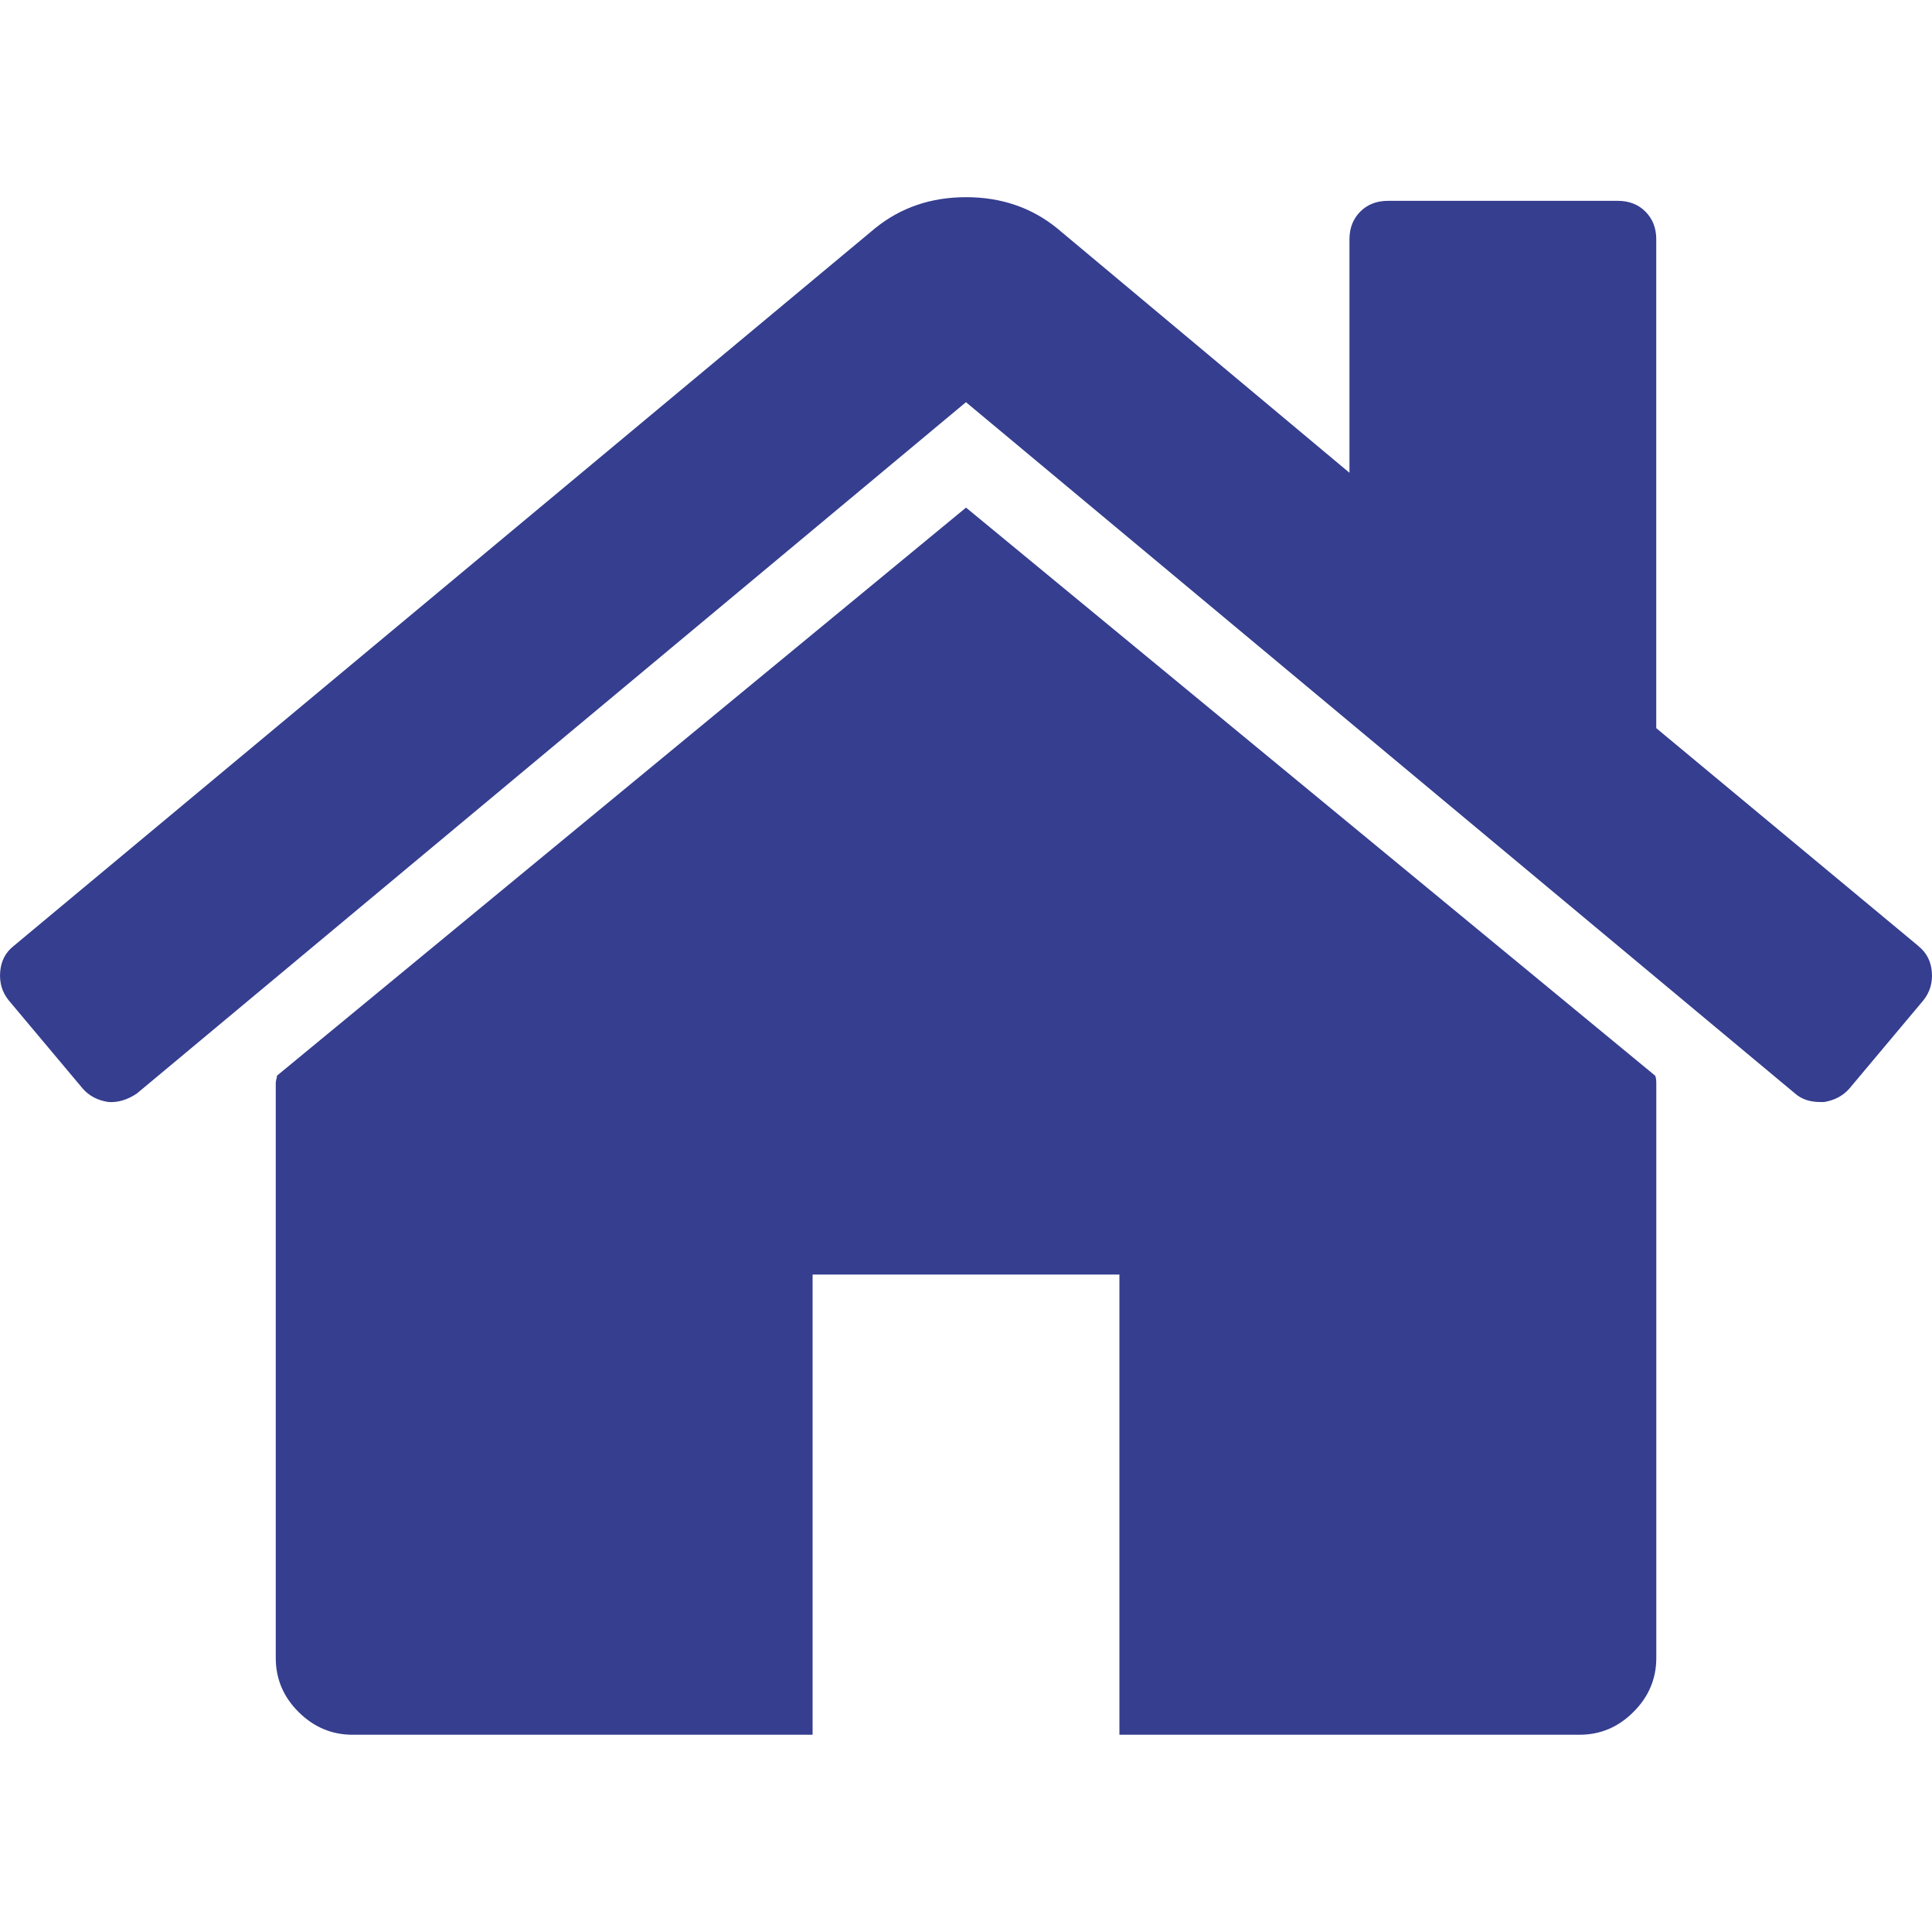
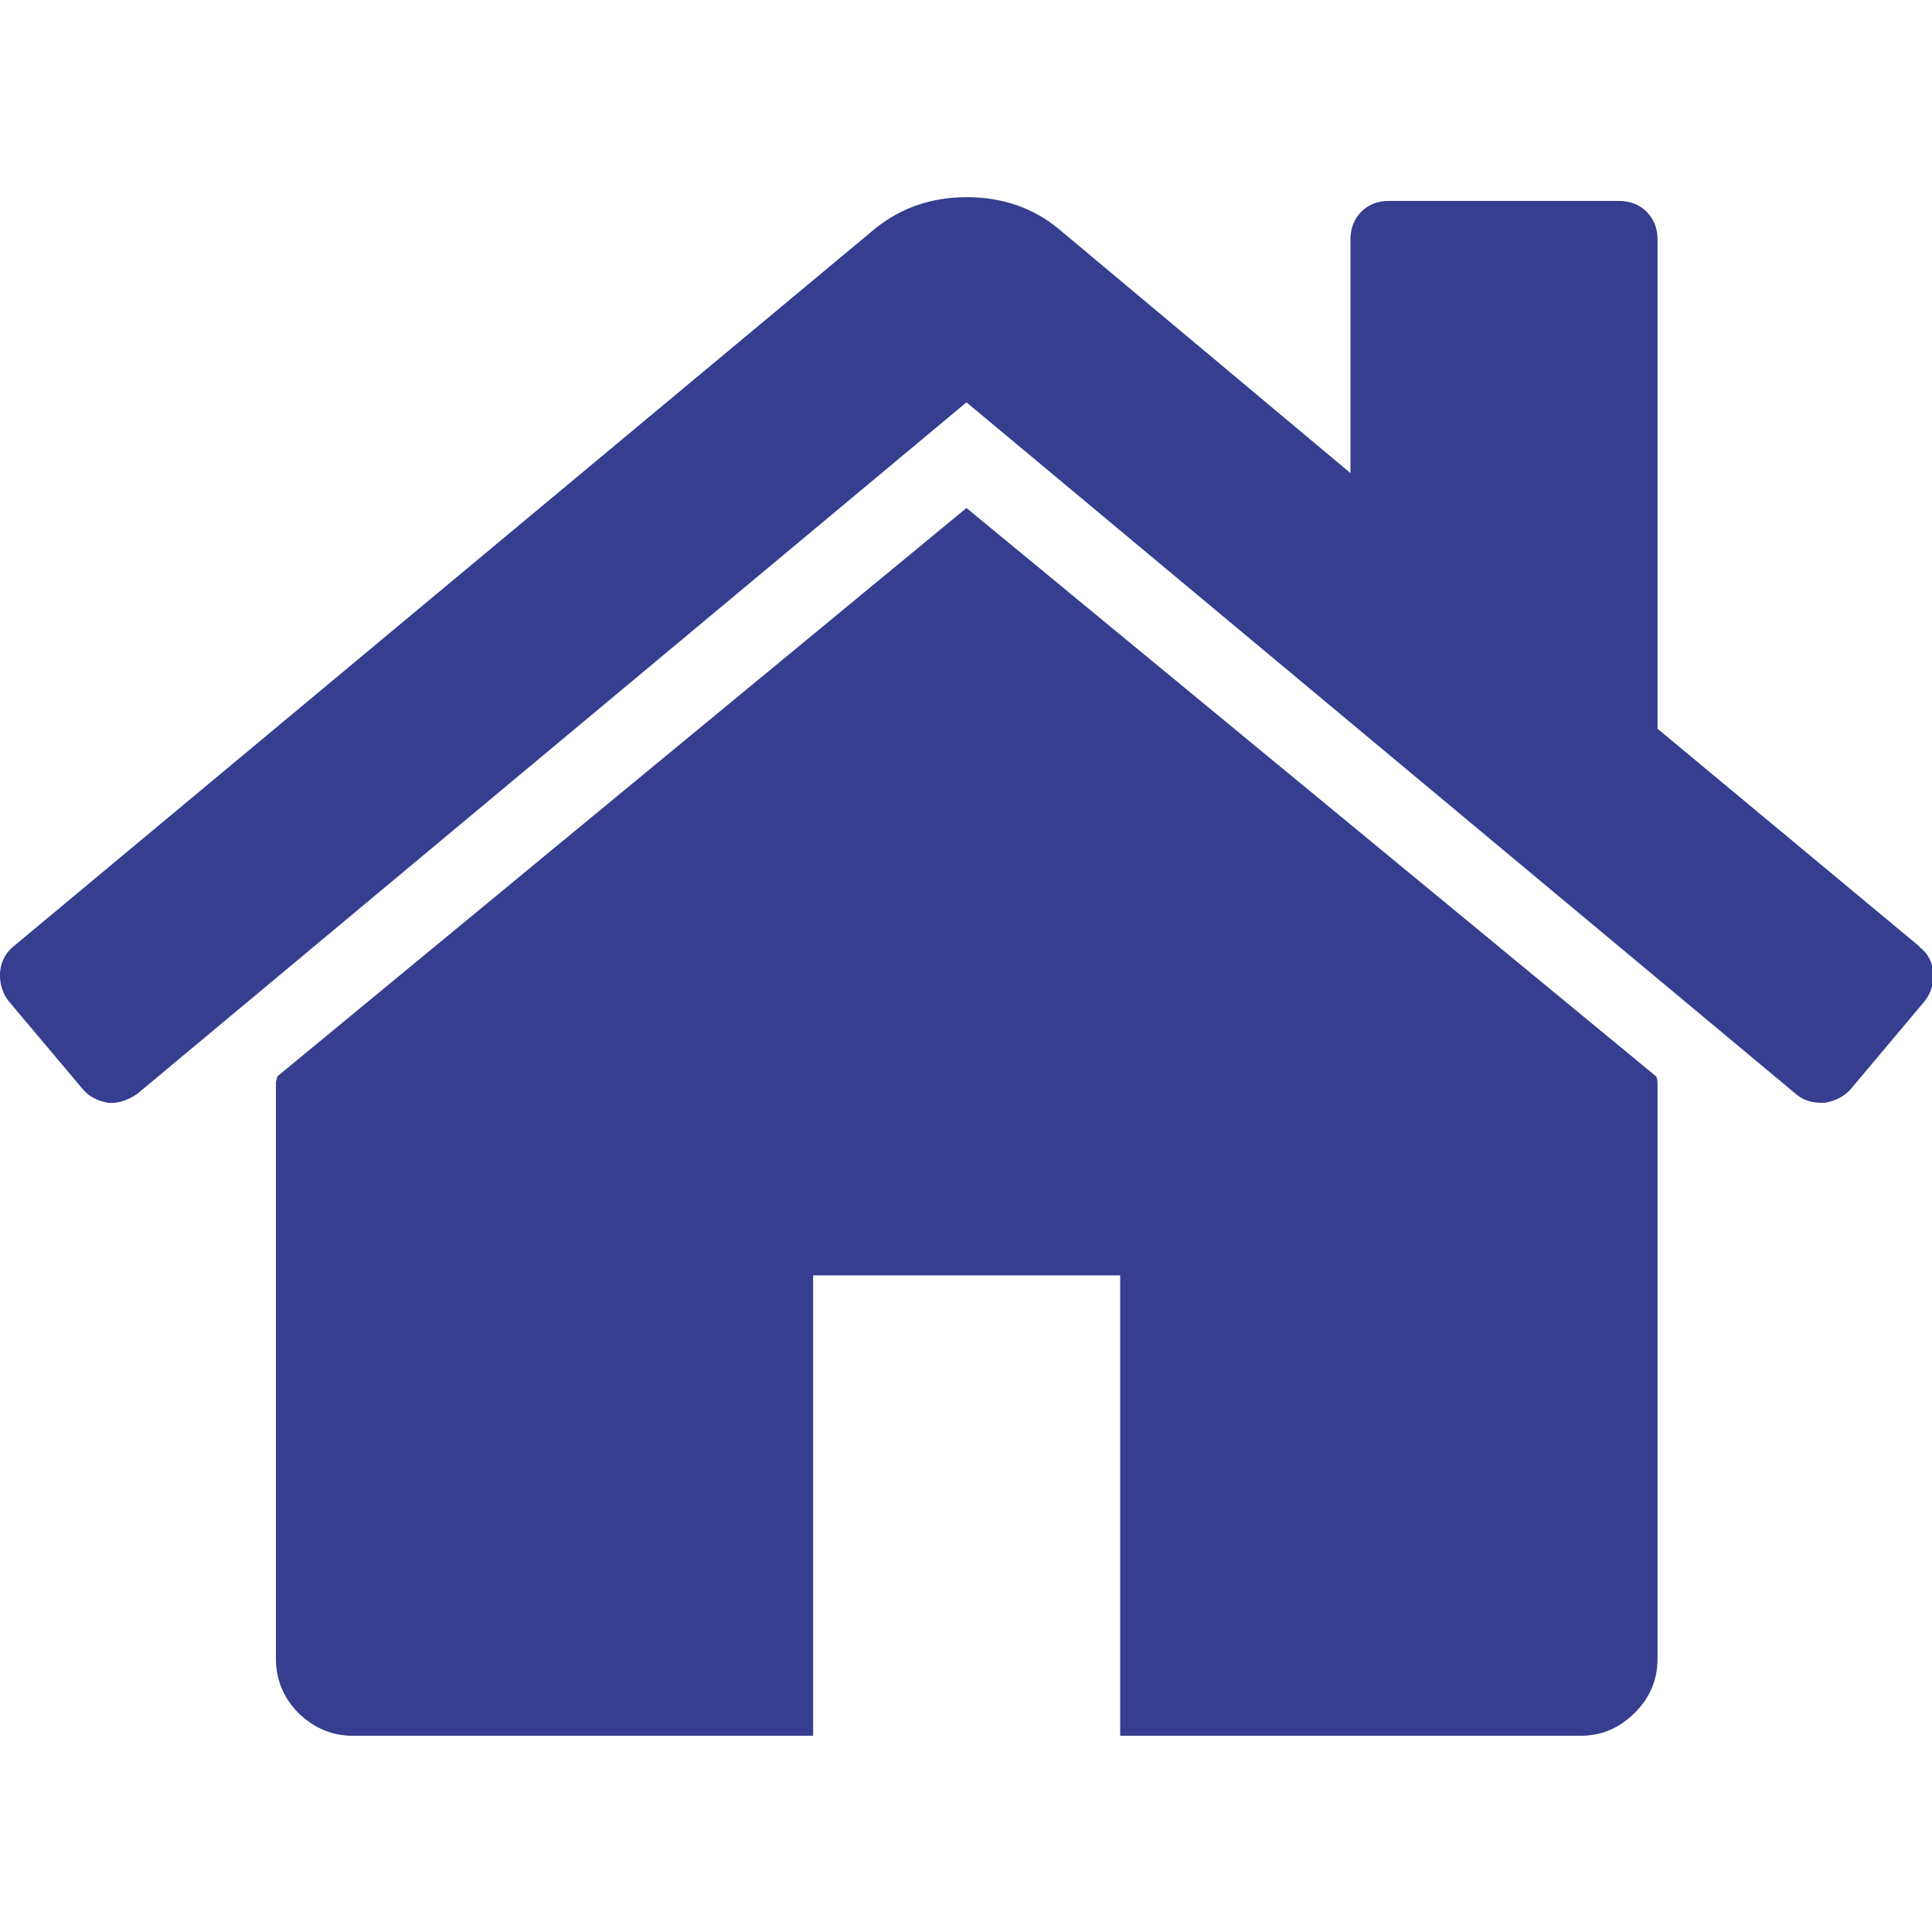
- <svg xmlns="http://www.w3.org/2000/svg" width="460.298" height="460.297" fill="#353e8f">
-   <path d="M230.15 120.94L66 256.27c0 .2-.06.48-.16.86s-.14.66-.14.85v137.04c0 4.95 1.8 9.24 5.42 12.85 3.62 3.6 7.9 5.43 12.85 5.43H193.6V303.66h73.1V413.3h109.63c4.95 0 9.23-1.8 12.84-5.43 3.62-3.6 5.44-7.9 5.44-12.85V257.98c0-.76-.1-1.33-.27-1.7L230.15 120.93zm226.97 104.5l-62.52-51.96V56.98c0-2.65-.86-4.84-2.57-6.56-1.7-1.7-3.9-2.57-6.57-2.57h-54.8c-2.68 0-4.87.86-6.58 2.57-1.7 1.72-2.57 3.9-2.57 6.57v55.65L251.87 54.4c-6.08-4.94-13.32-7.42-21.7-7.42-8.37 0-15.6 2.47-21.7 7.42L3.18 225.44c-1.9 1.52-2.94 3.56-3.14 6.13-.2 2.57.47 4.8 2 6.72l17.7 21.1c1.52 1.72 3.52 2.76 6 3.15 2.28.2 4.57-.48 6.85-2L230.14 95.82l197.57 164.74c1.52 1.33 3.52 2 6 2h.85c2.47-.4 4.47-1.44 6-3.15l17.7-21.1c1.52-1.9 2.2-4.15 2-6.72-.2-2.56-1.25-4.6-3.15-6.13z" />
+ <svg xmlns="http://www.w3.org/2000/svg" width="16px" height="16px" viewBox="0 0 16 16" version="1.1">
+   <g id="surface1">
+     <path style=" stroke:none;fill-rule:nonzero;fill:rgb(20.784%,24.314%,56.078%);fill-opacity:1;" d="M 8.004 4.207 L 2.297 8.914 C 2.297 8.922 2.293 8.93 2.289 8.945 C 2.285 8.957 2.285 8.965 2.285 8.973 L 2.285 13.738 C 2.285 13.91 2.348 14.062 2.473 14.188 C 2.602 14.312 2.75 14.375 2.922 14.375 L 6.734 14.375 L 6.734 10.562 L 9.277 10.562 L 9.277 14.375 L 13.09 14.375 C 13.262 14.375 13.41 14.312 13.535 14.188 C 13.664 14.062 13.727 13.91 13.727 13.738 L 13.727 8.973 C 13.727 8.945 13.723 8.926 13.715 8.914 Z M 15.898 7.84 L 13.727 6.035 L 13.727 1.98 C 13.727 1.891 13.695 1.812 13.637 1.754 C 13.578 1.695 13.5 1.664 13.406 1.664 L 11.5 1.664 C 11.406 1.664 11.332 1.695 11.273 1.754 C 11.215 1.812 11.184 1.891 11.184 1.98 L 11.184 3.918 L 8.762 1.891 C 8.551 1.719 8.297 1.633 8.008 1.633 C 7.715 1.633 7.465 1.719 7.25 1.891 L 0.109 7.84 C 0.043 7.895 0.008 7.965 0 8.055 C -0.004 8.145 0.02 8.223 0.07 8.289 L 0.688 9.023 C 0.738 9.082 0.809 9.117 0.895 9.133 C 0.973 9.141 1.055 9.113 1.133 9.062 L 8.004 3.332 L 14.875 9.062 C 14.93 9.109 15 9.133 15.086 9.133 L 15.113 9.133 C 15.199 9.117 15.27 9.082 15.324 9.023 L 15.941 8.289 C 15.992 8.223 16.016 8.145 16.008 8.055 C 16.004 7.965 15.965 7.895 15.898 7.844 Z M 15.898 7.84 " />
+   </g>
</svg>
